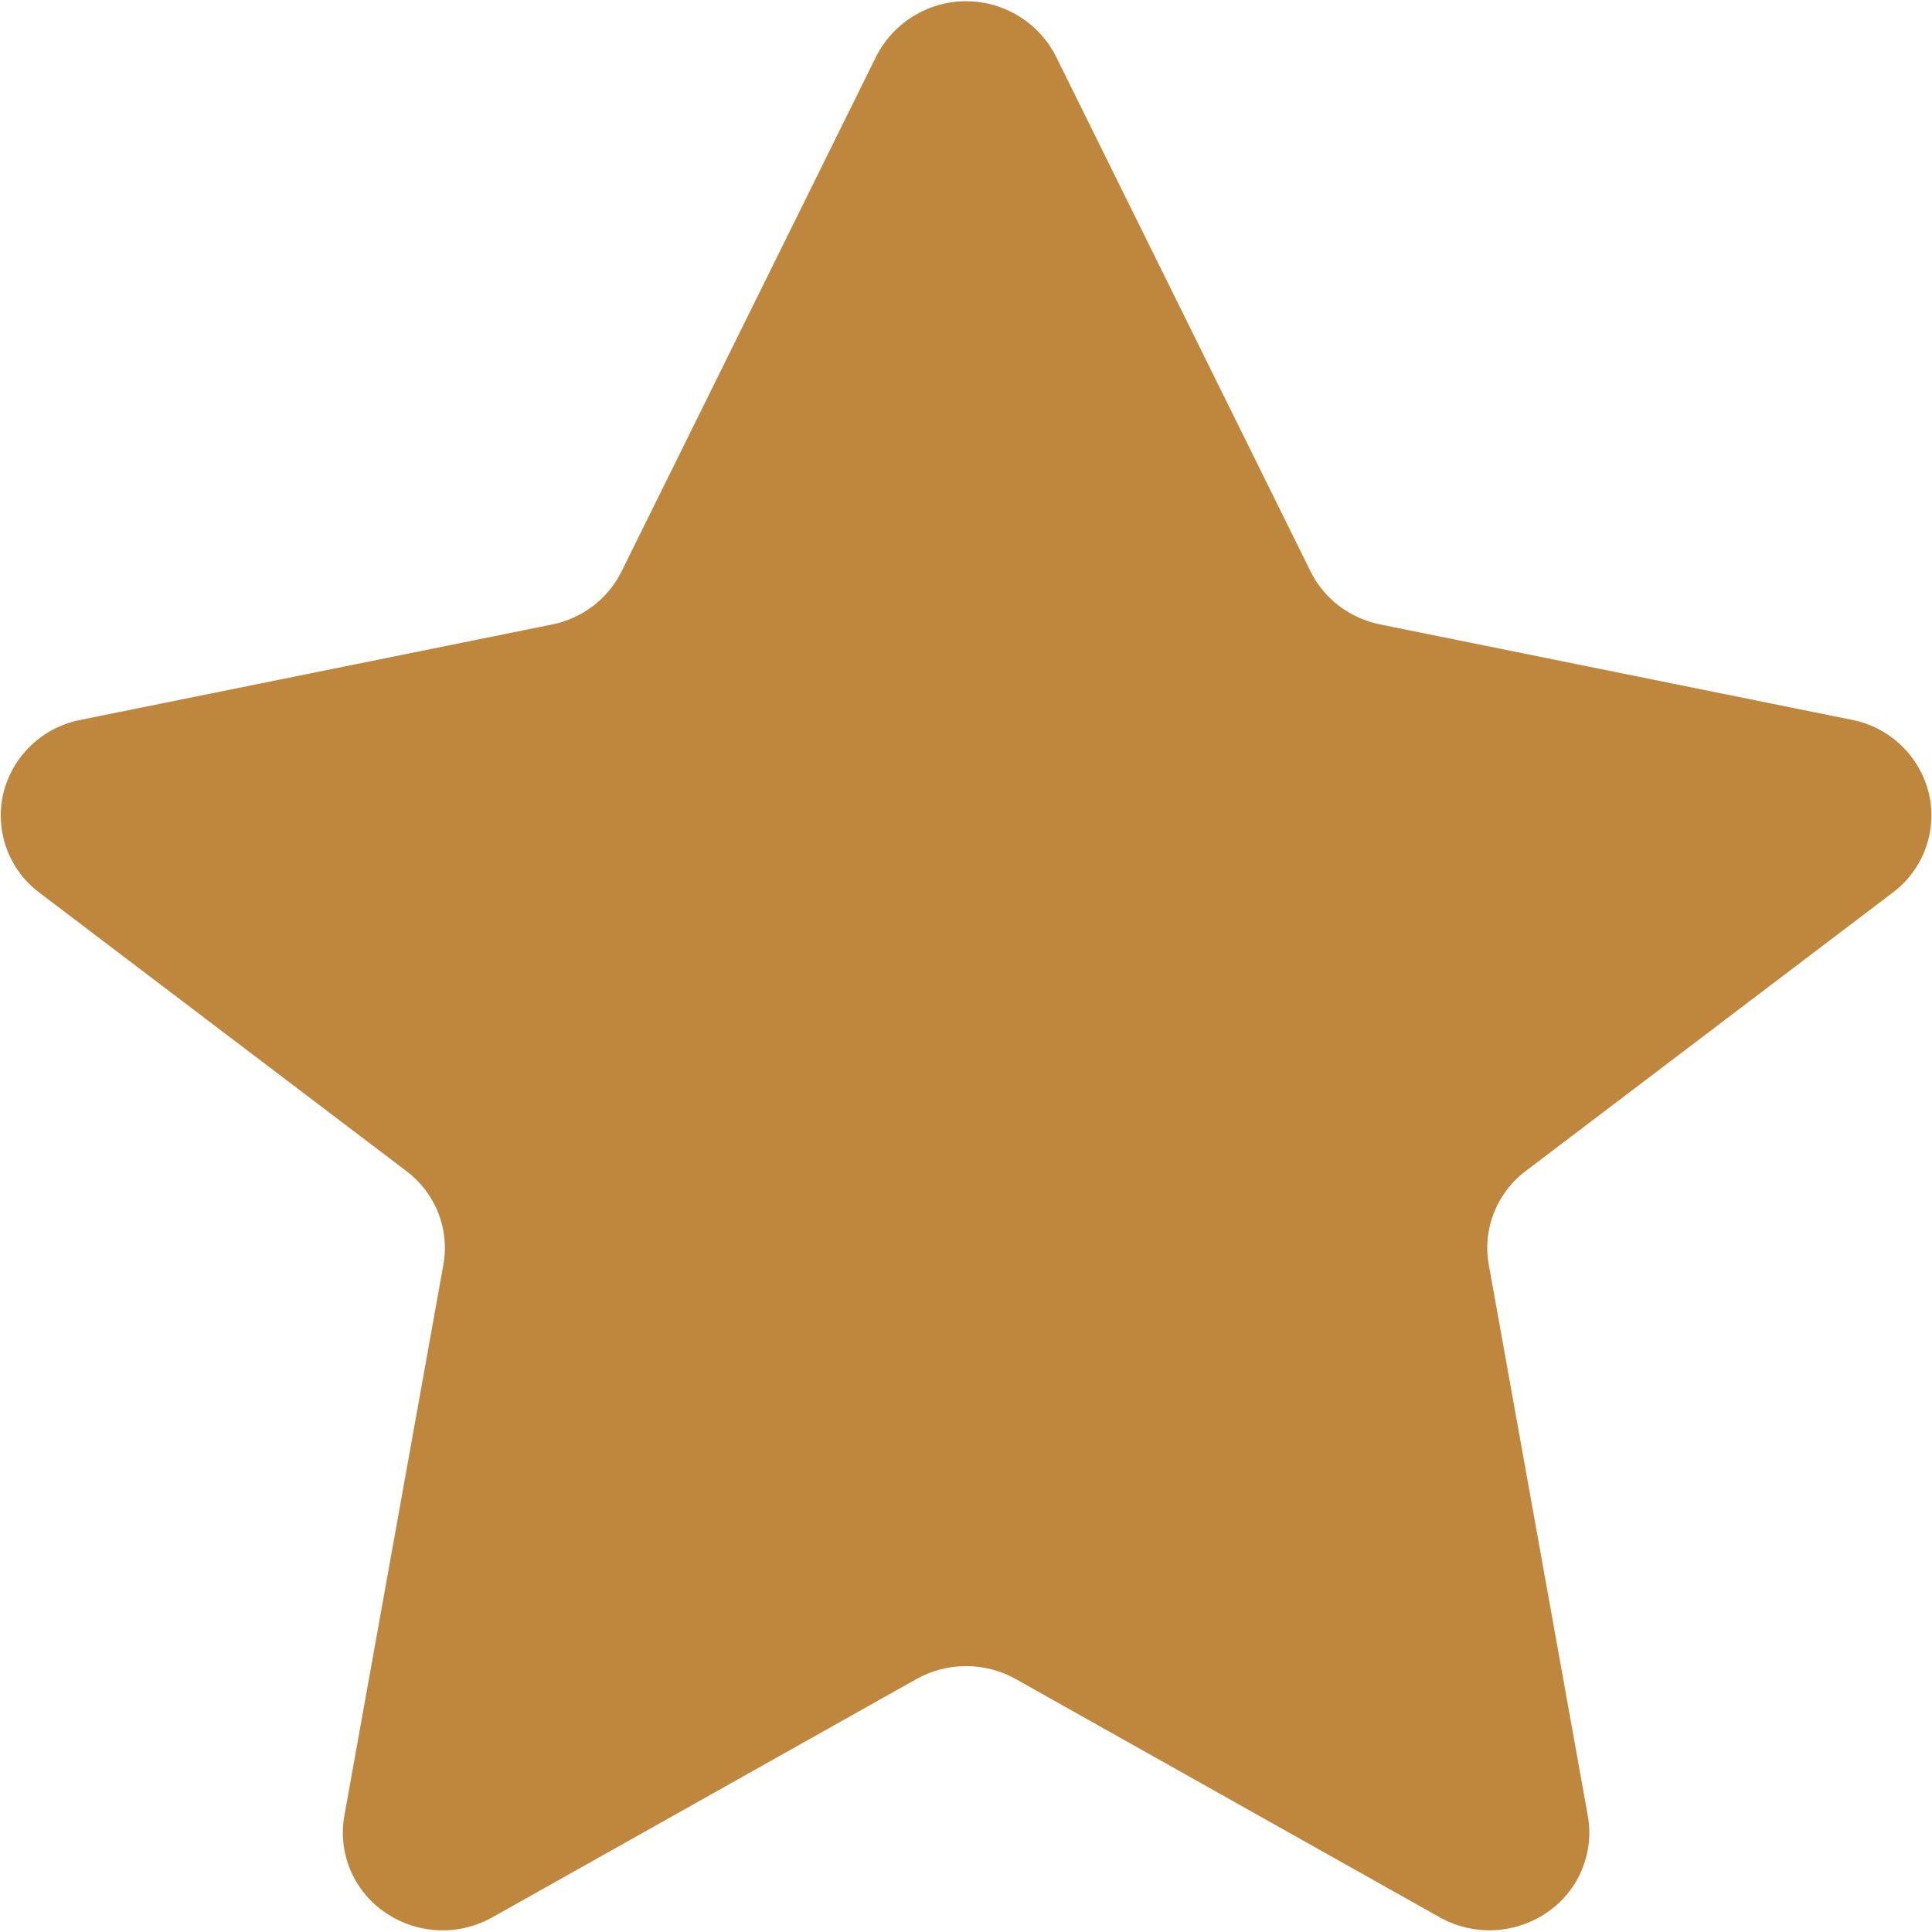
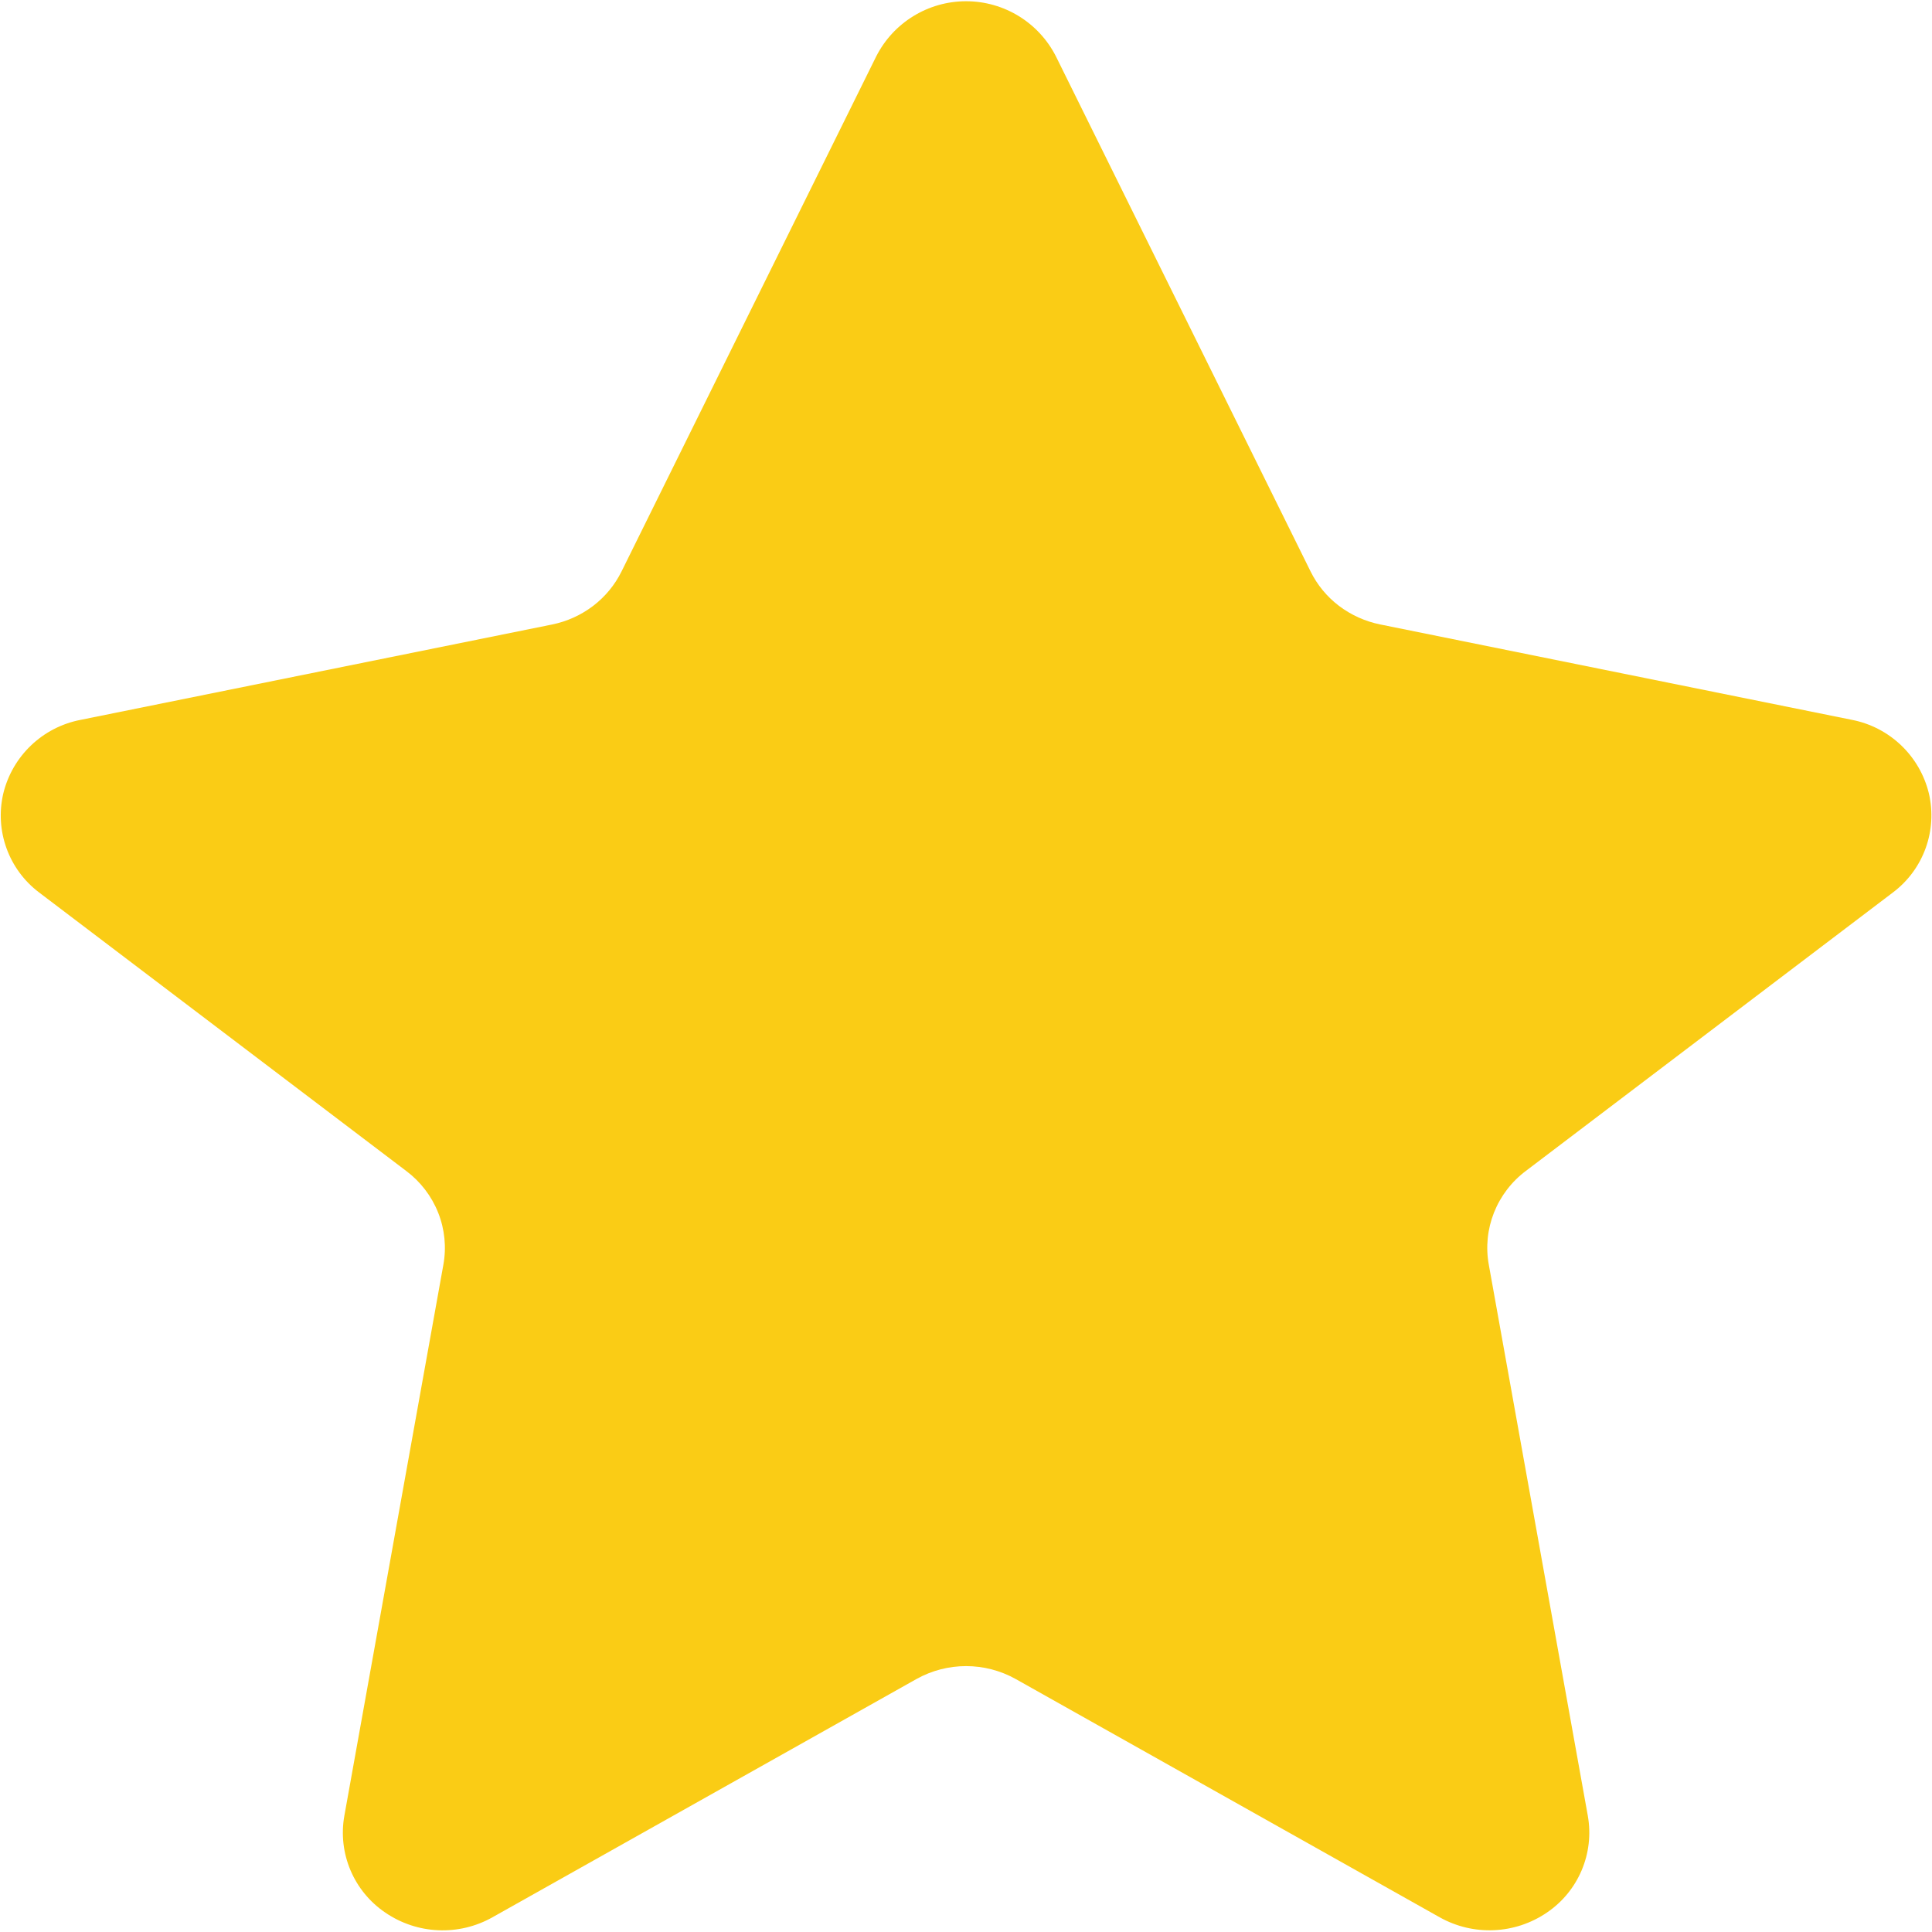
<svg xmlns="http://www.w3.org/2000/svg" width="800px" height="800px" viewBox="0 -0.03 60.062 60.062">
  <defs>
    <style>
      .cls-1 {
-         fill: #bf873e;
+         fill: #facc15;
        fill-rule: evenodd;
      }
    </style>
  </defs>
  <path class="cls-1" d="M670.68,227.733a3.03,3.03,0,0,0,.884,1.072,3.168,3.168,0,0,0,1.282.578l14.662,2.965a3.067,3.067,0,0,1,2.394,2.284,3,3,0,0,1-1.118,3.084l-11.408,8.654a3.01,3.01,0,0,0-.994,1.3,2.956,2.956,0,0,0-.16,1.618L679.3,266.42a3,3,0,0,1-1.275,3.01,3.166,3.166,0,0,1-3.328.146l-13.18-7.407a3.165,3.165,0,0,0-3.091,0l-13.181,7.407a3.156,3.156,0,0,1-3.327-.146,3,3,0,0,1-1.275-3.01l3.078-17.129a2.956,2.956,0,0,0-.16-1.618,3.01,3.01,0,0,0-.994-1.3l-11.408-8.654a3,3,0,0,1-1.118-3.084,3.068,3.068,0,0,1,2.393-2.284l14.66-2.965a3.141,3.141,0,0,0,1.281-.578,3.044,3.044,0,0,0,.885-1.072l7.918-16.013a3.133,3.133,0,0,1,5.587,0Z" id="rating" transform="translate(-629.938 -210)" />
</svg>
